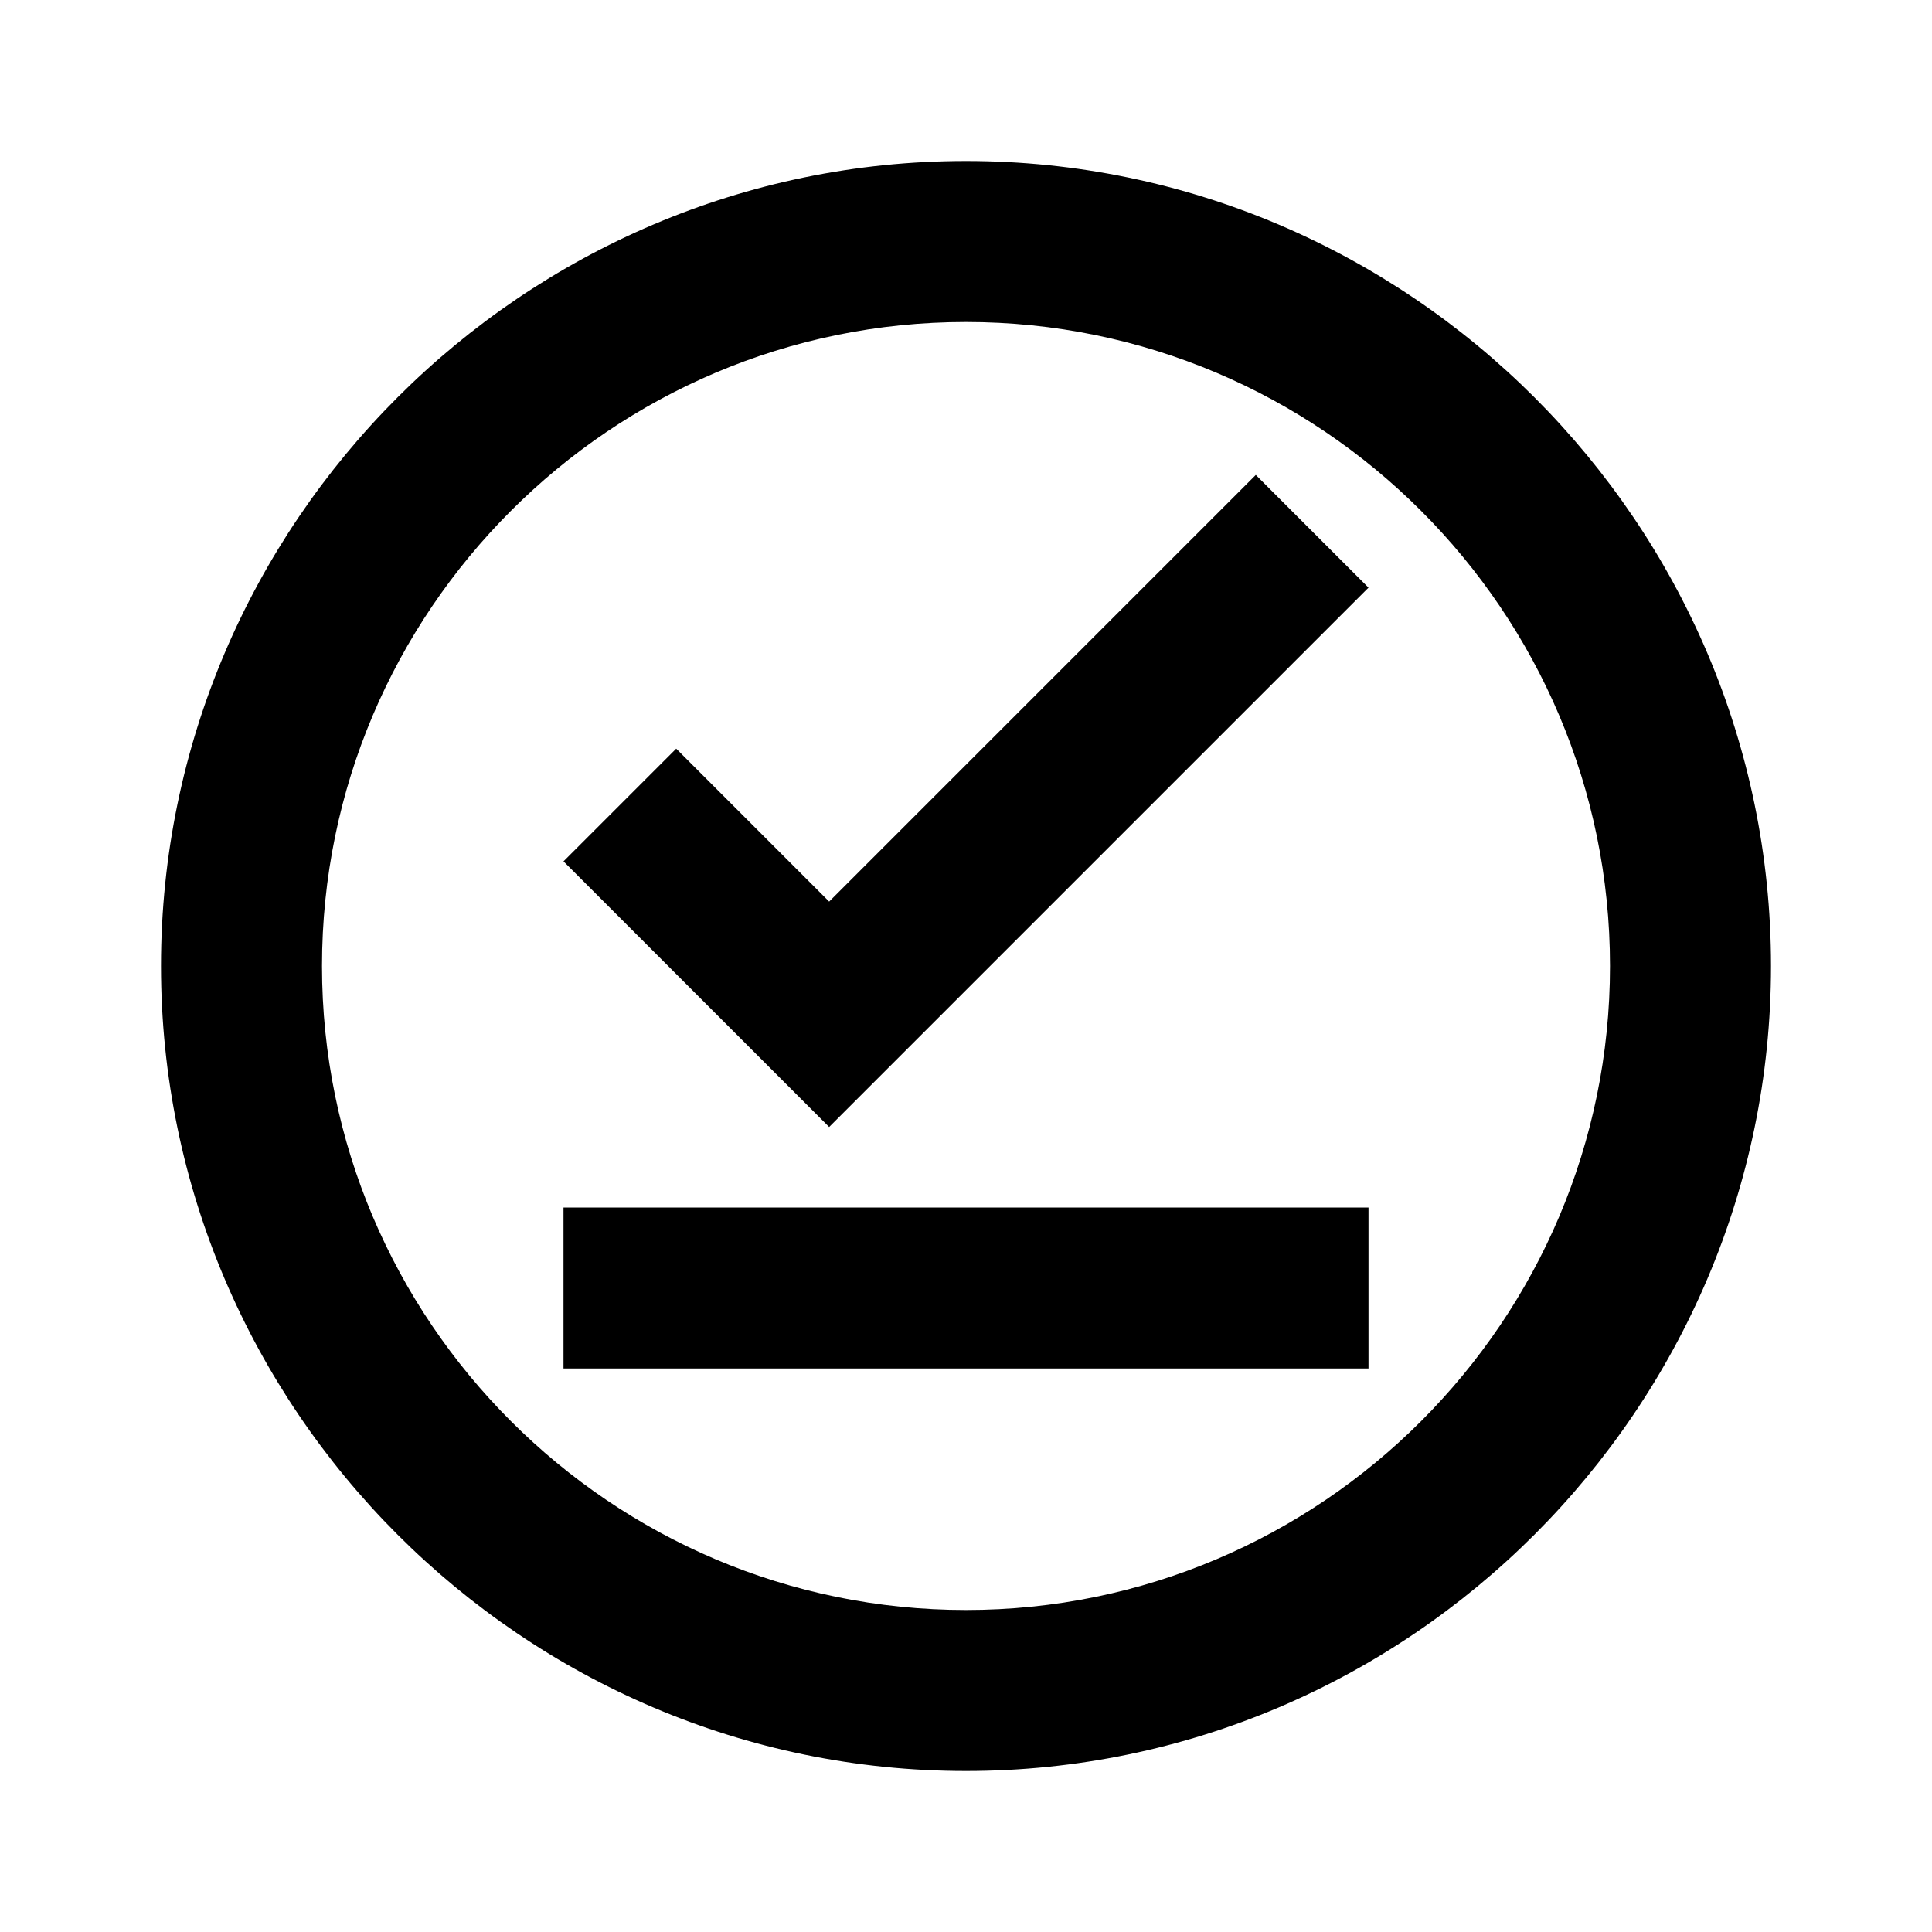
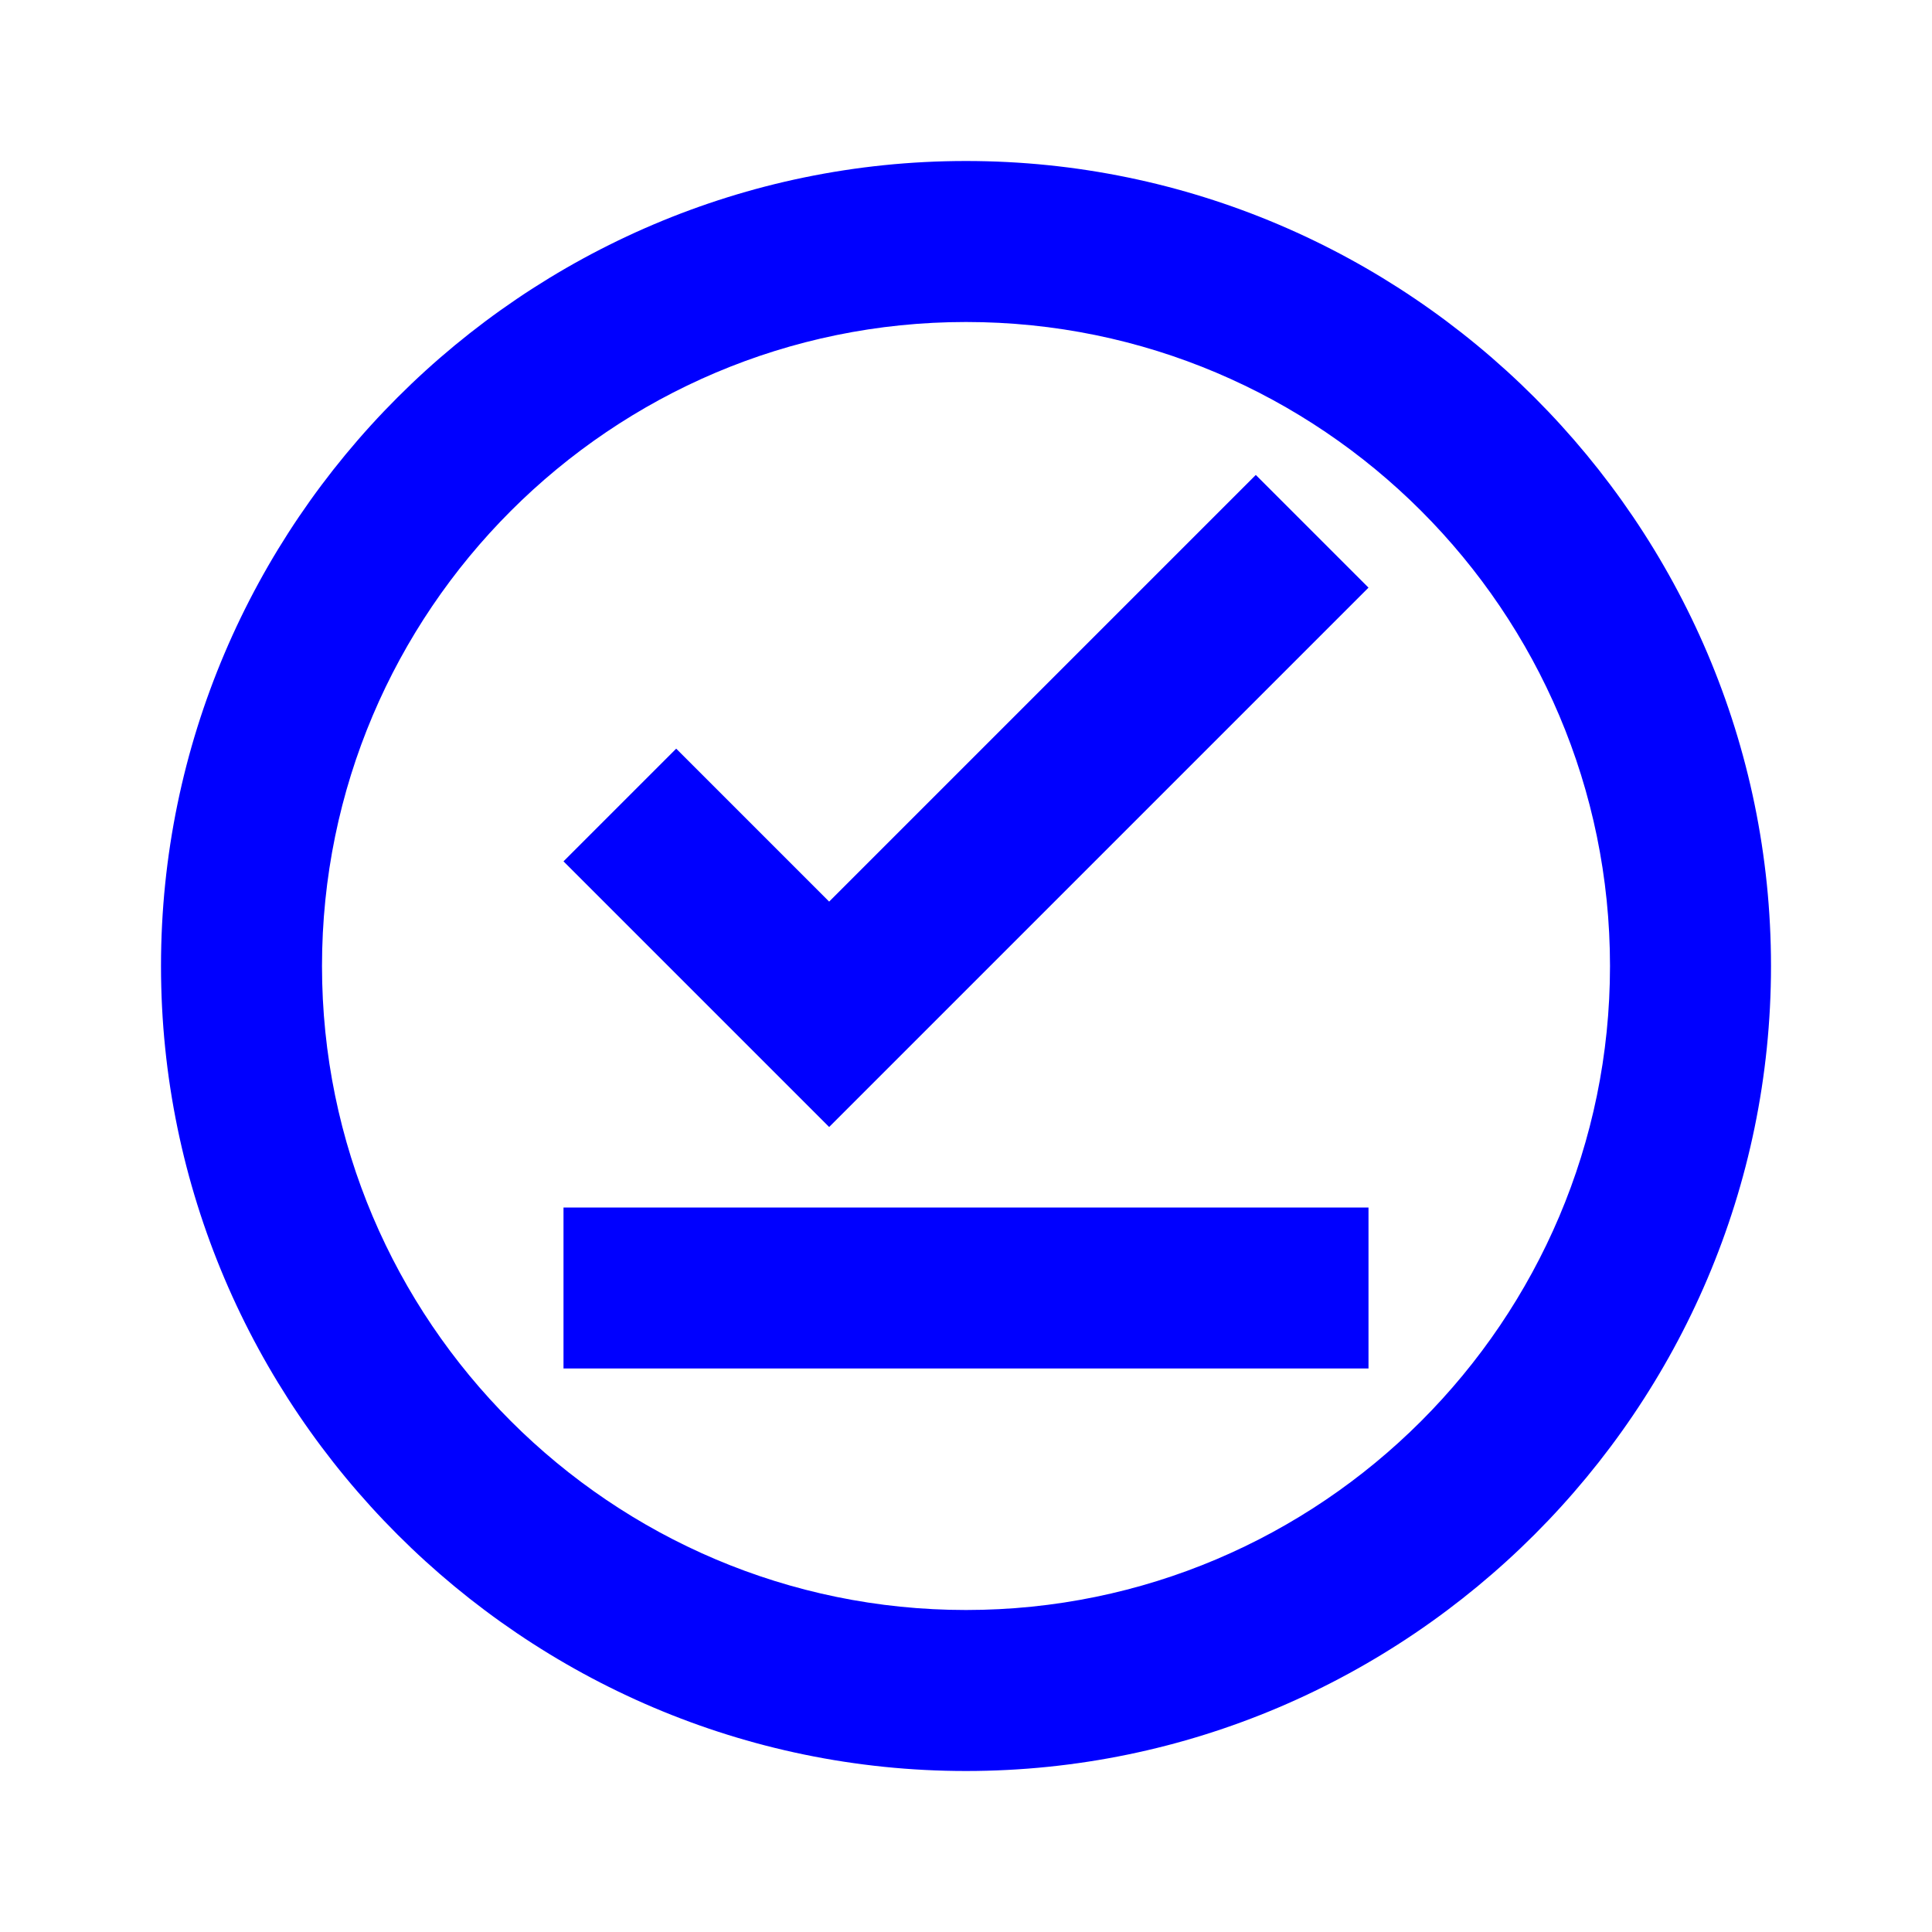
<svg xmlns="http://www.w3.org/2000/svg" width="24" height="24" viewBox="0 0 24 24">
  <path fill="none" d="M0 0h24v24H0z" />
-   <path d="M12 2C6.5 2 2 6.5 2 12s4.5 10 10 10 10-4.5 10-10S17.5 2 12 2zm0 18c-4.41 0-8-3.59-8-8s3.59-8 8-8 8 3.59 8 8-3.59 8-8 8zm-5-5h10v2H7zm3.3-3.8L8.4 9.3 7 10.7l3.3 3.3L17 7.3l-1.4-1.4z" />
+   <path fill="blue" d="M12 2C6.5 2 2 6.5 2 12s4.5 10 10 10 10-4.5 10-10S17.5 2 12 2zm0 18c-4.41 0-8-3.59-8-8s3.59-8 8-8 8 3.59 8 8-3.59 8-8 8zm-5-5h10v2H7zm3.3-3.8L8.4 9.3 7 10.7l3.3 3.3L17 7.3l-1.4-1.4z" />
</svg>
